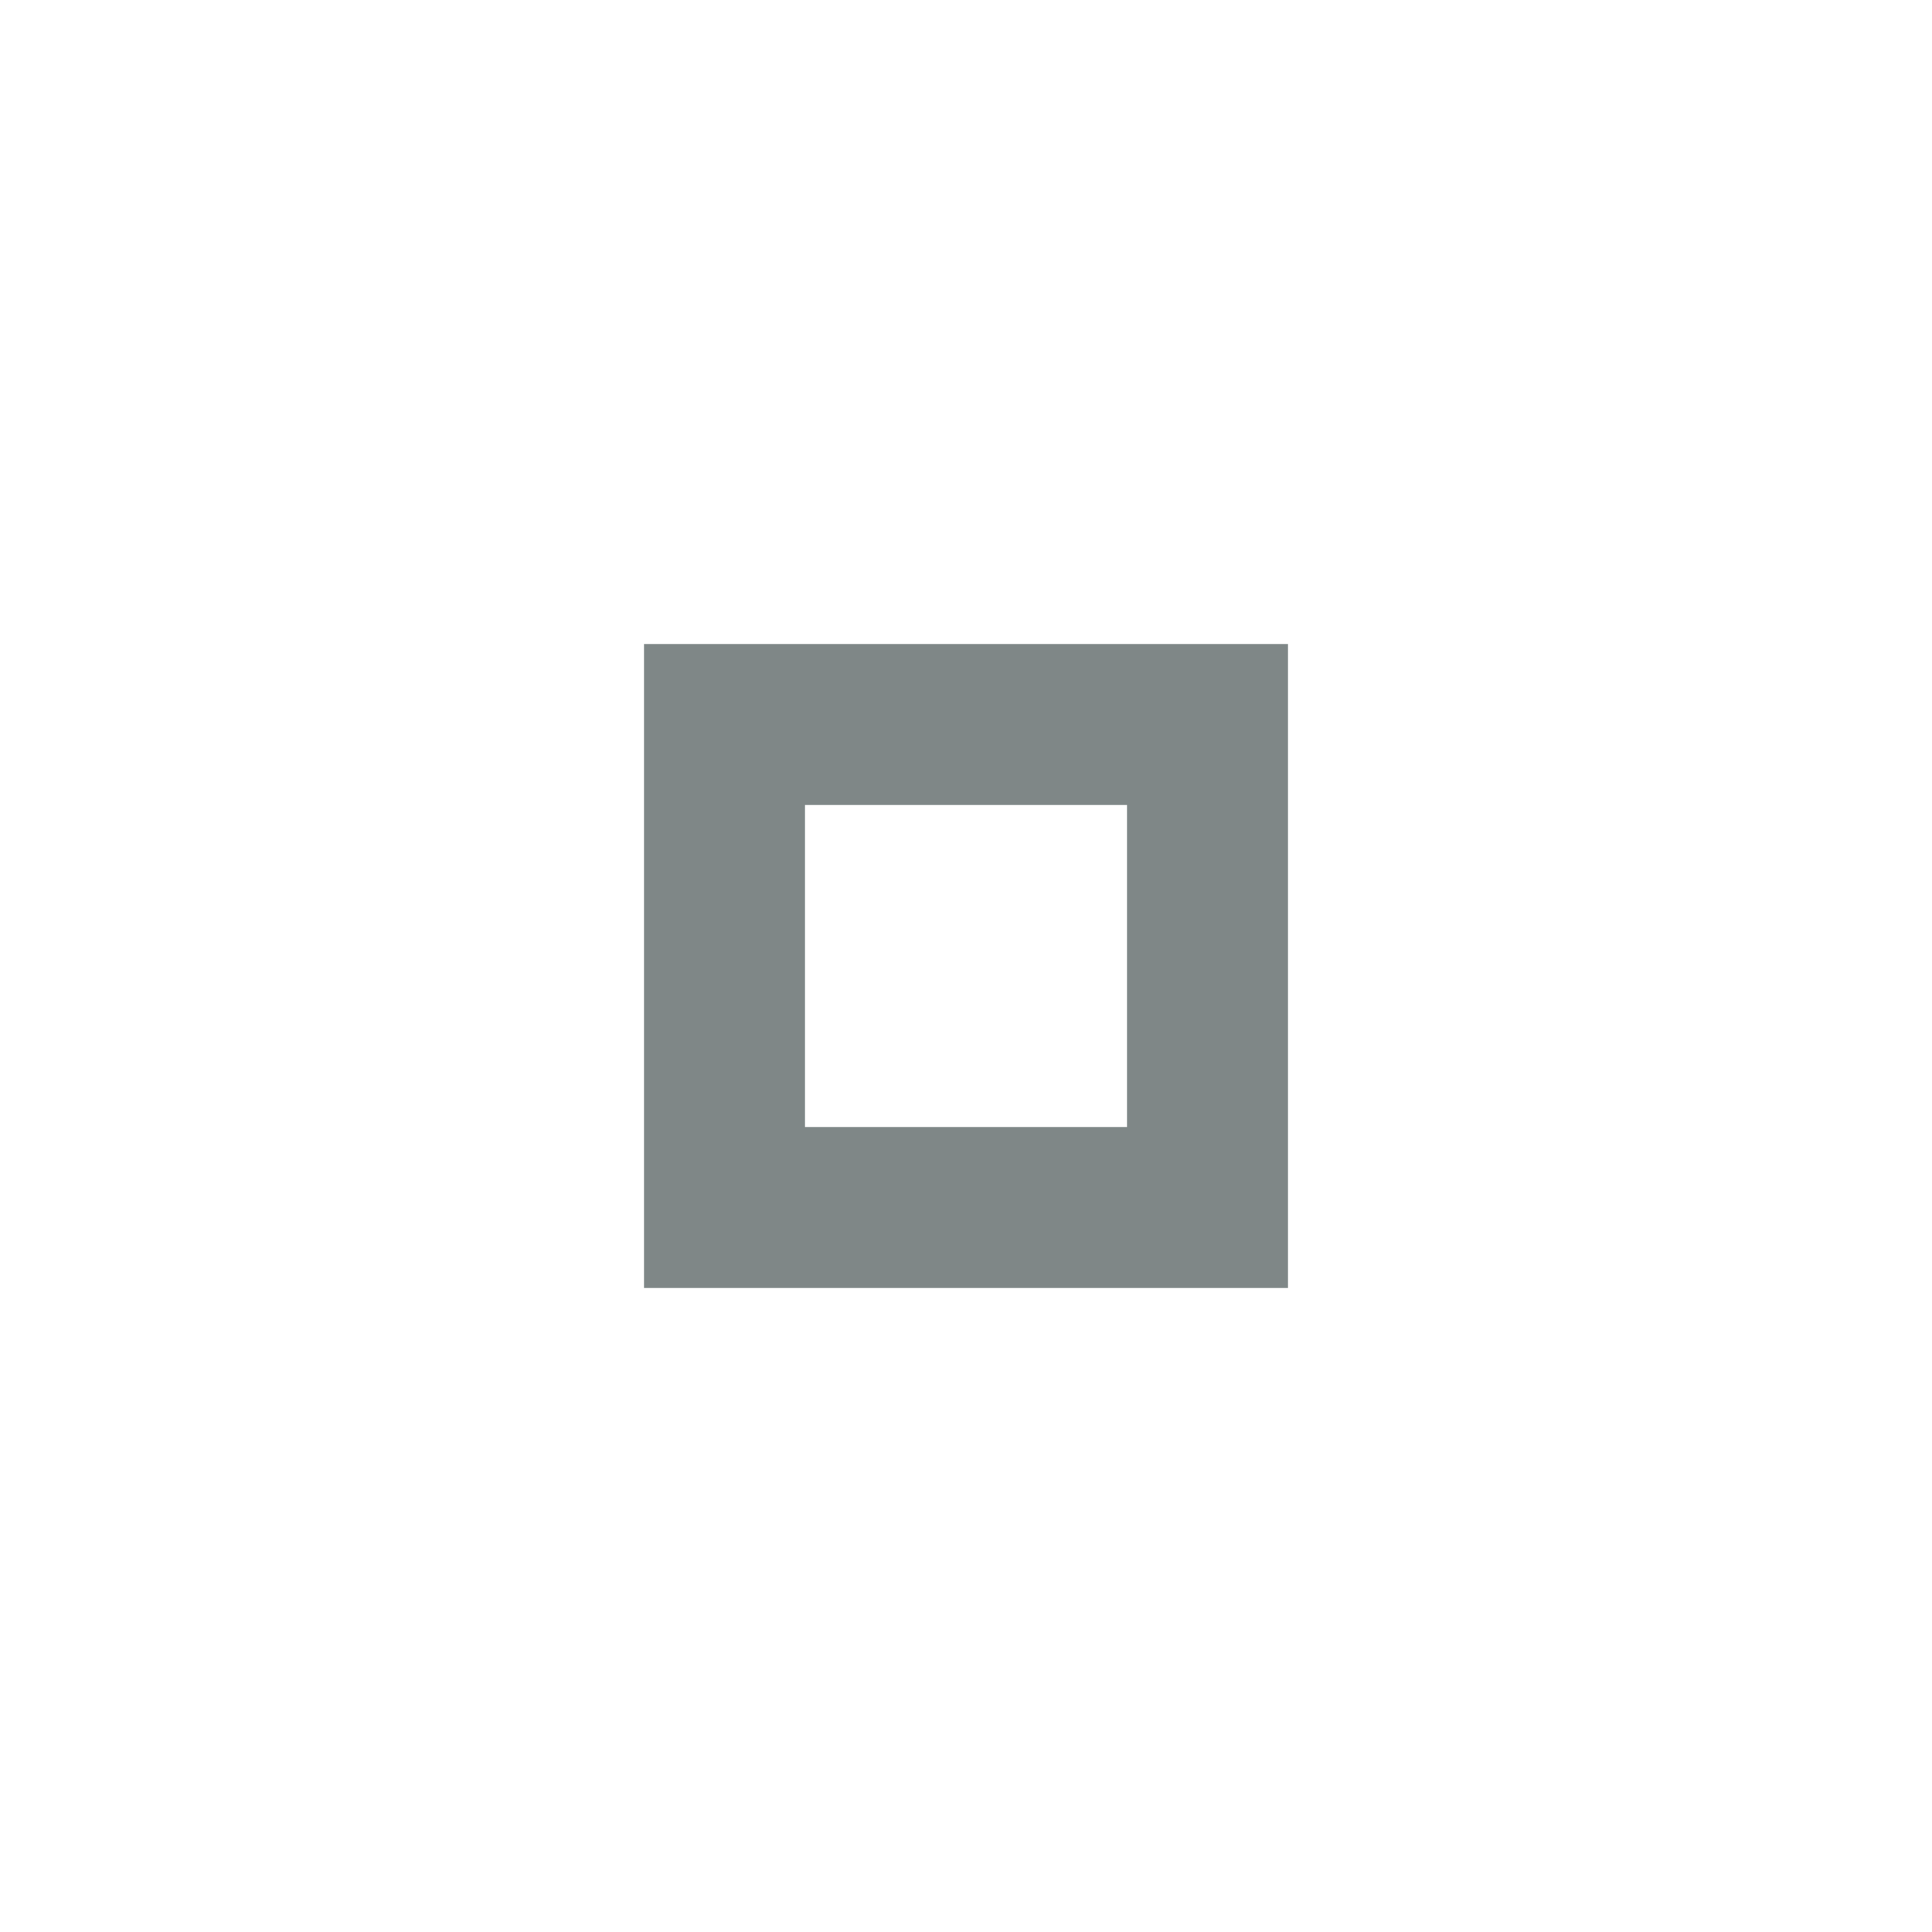
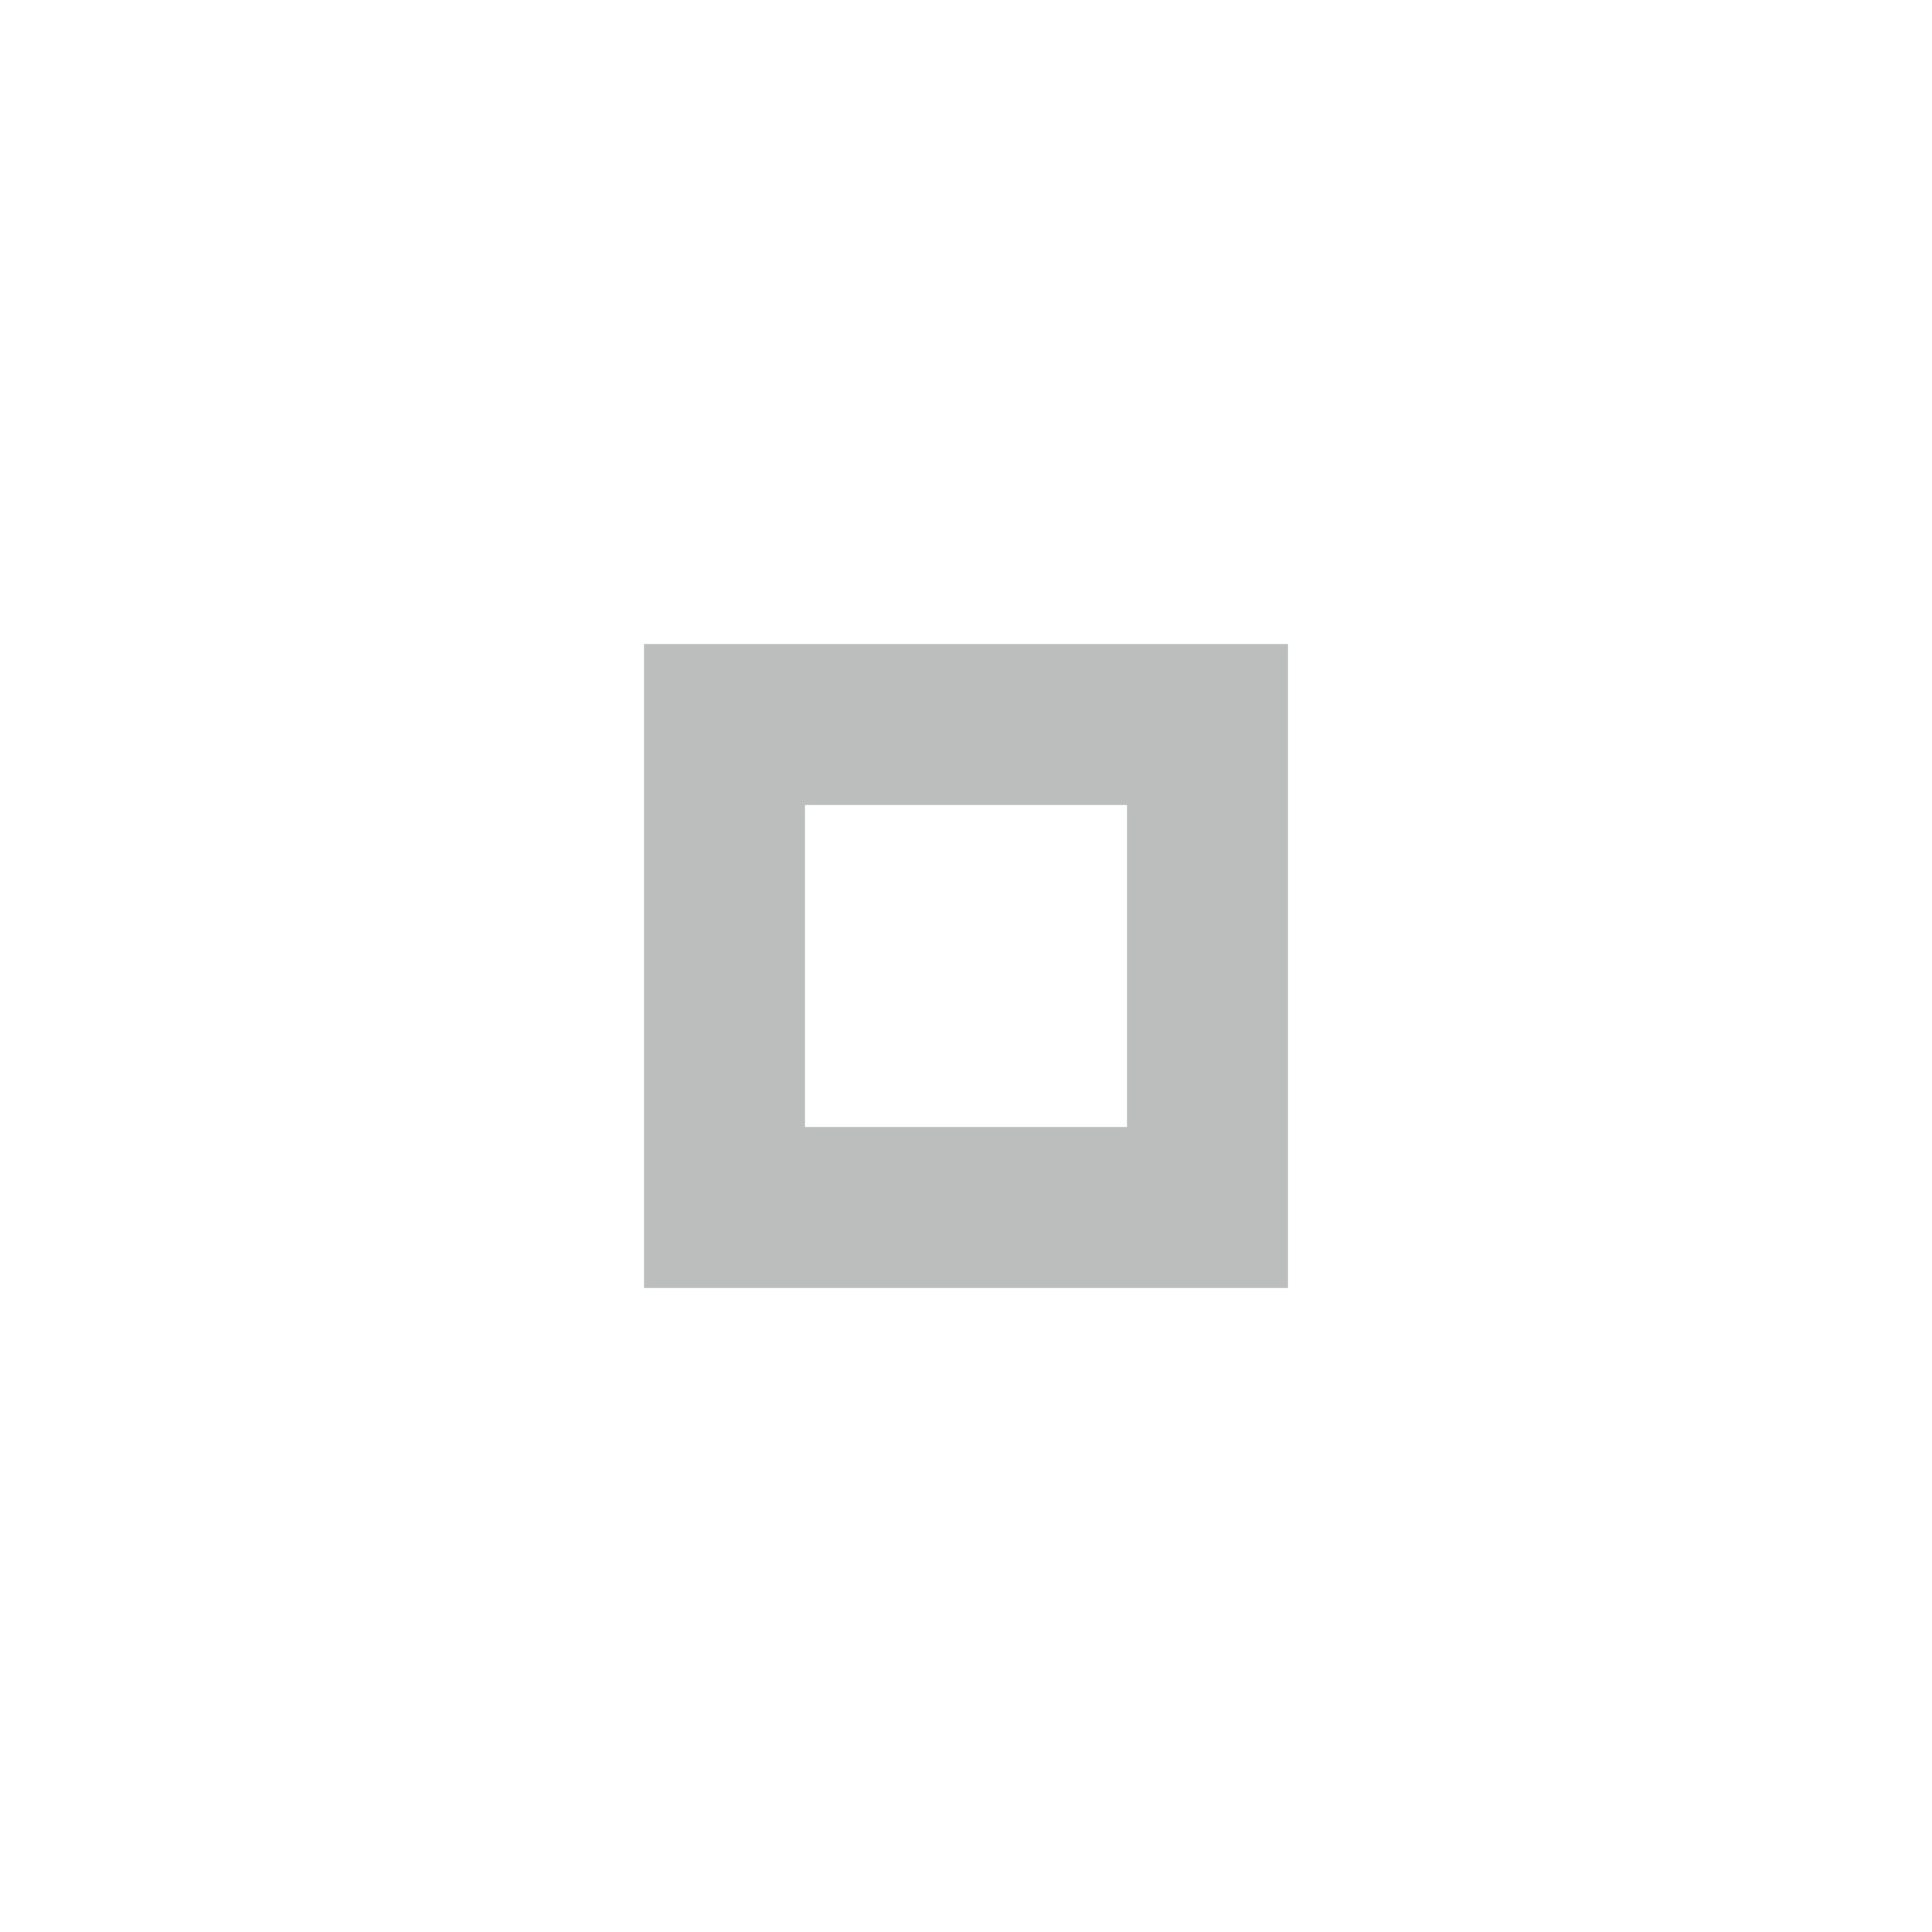
<svg xmlns="http://www.w3.org/2000/svg" version="1.1" x="0px" y="0px" width="24px" height="24px" viewBox="0 0 24 24" xml:space="preserve">
-   <path fill="#7f8787" d="M14,14h-4v-4h4V14z M16,8H8v8h8V8z" />
+   <path fill="#bbbebd" d="M14,14h-4v-4h4V14z M16,8H8v8h8V8z" />
</svg>
